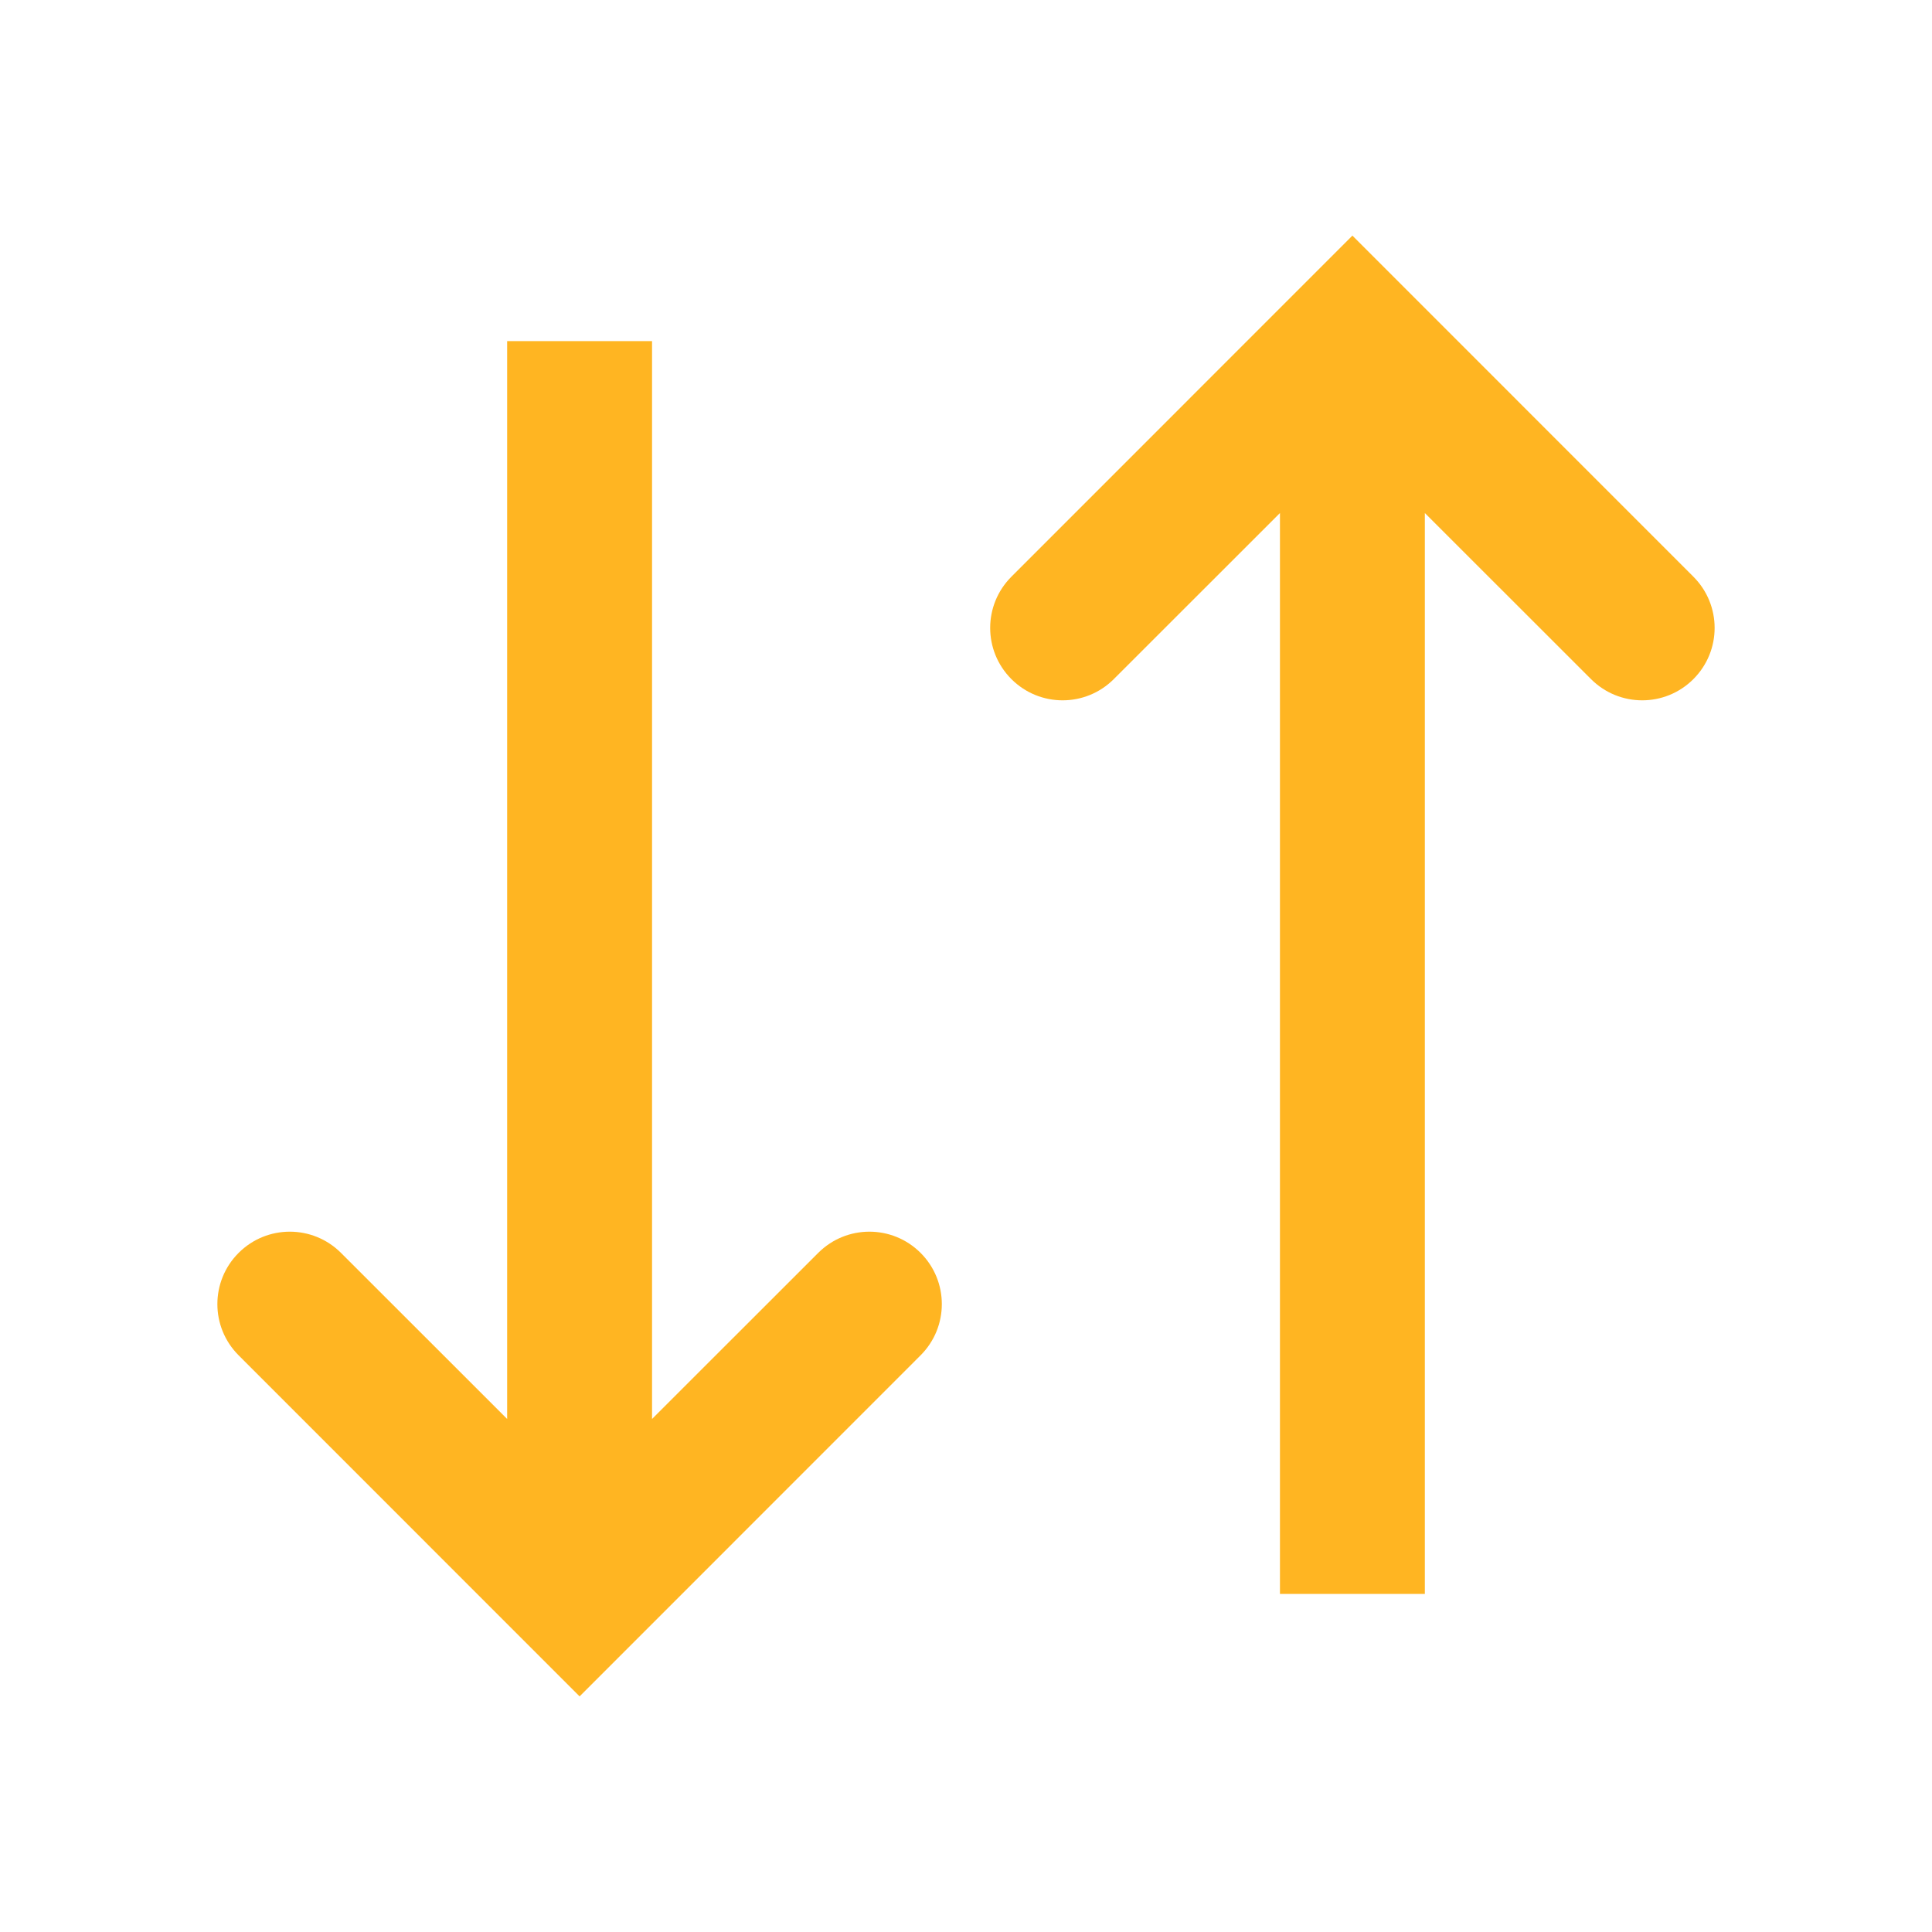
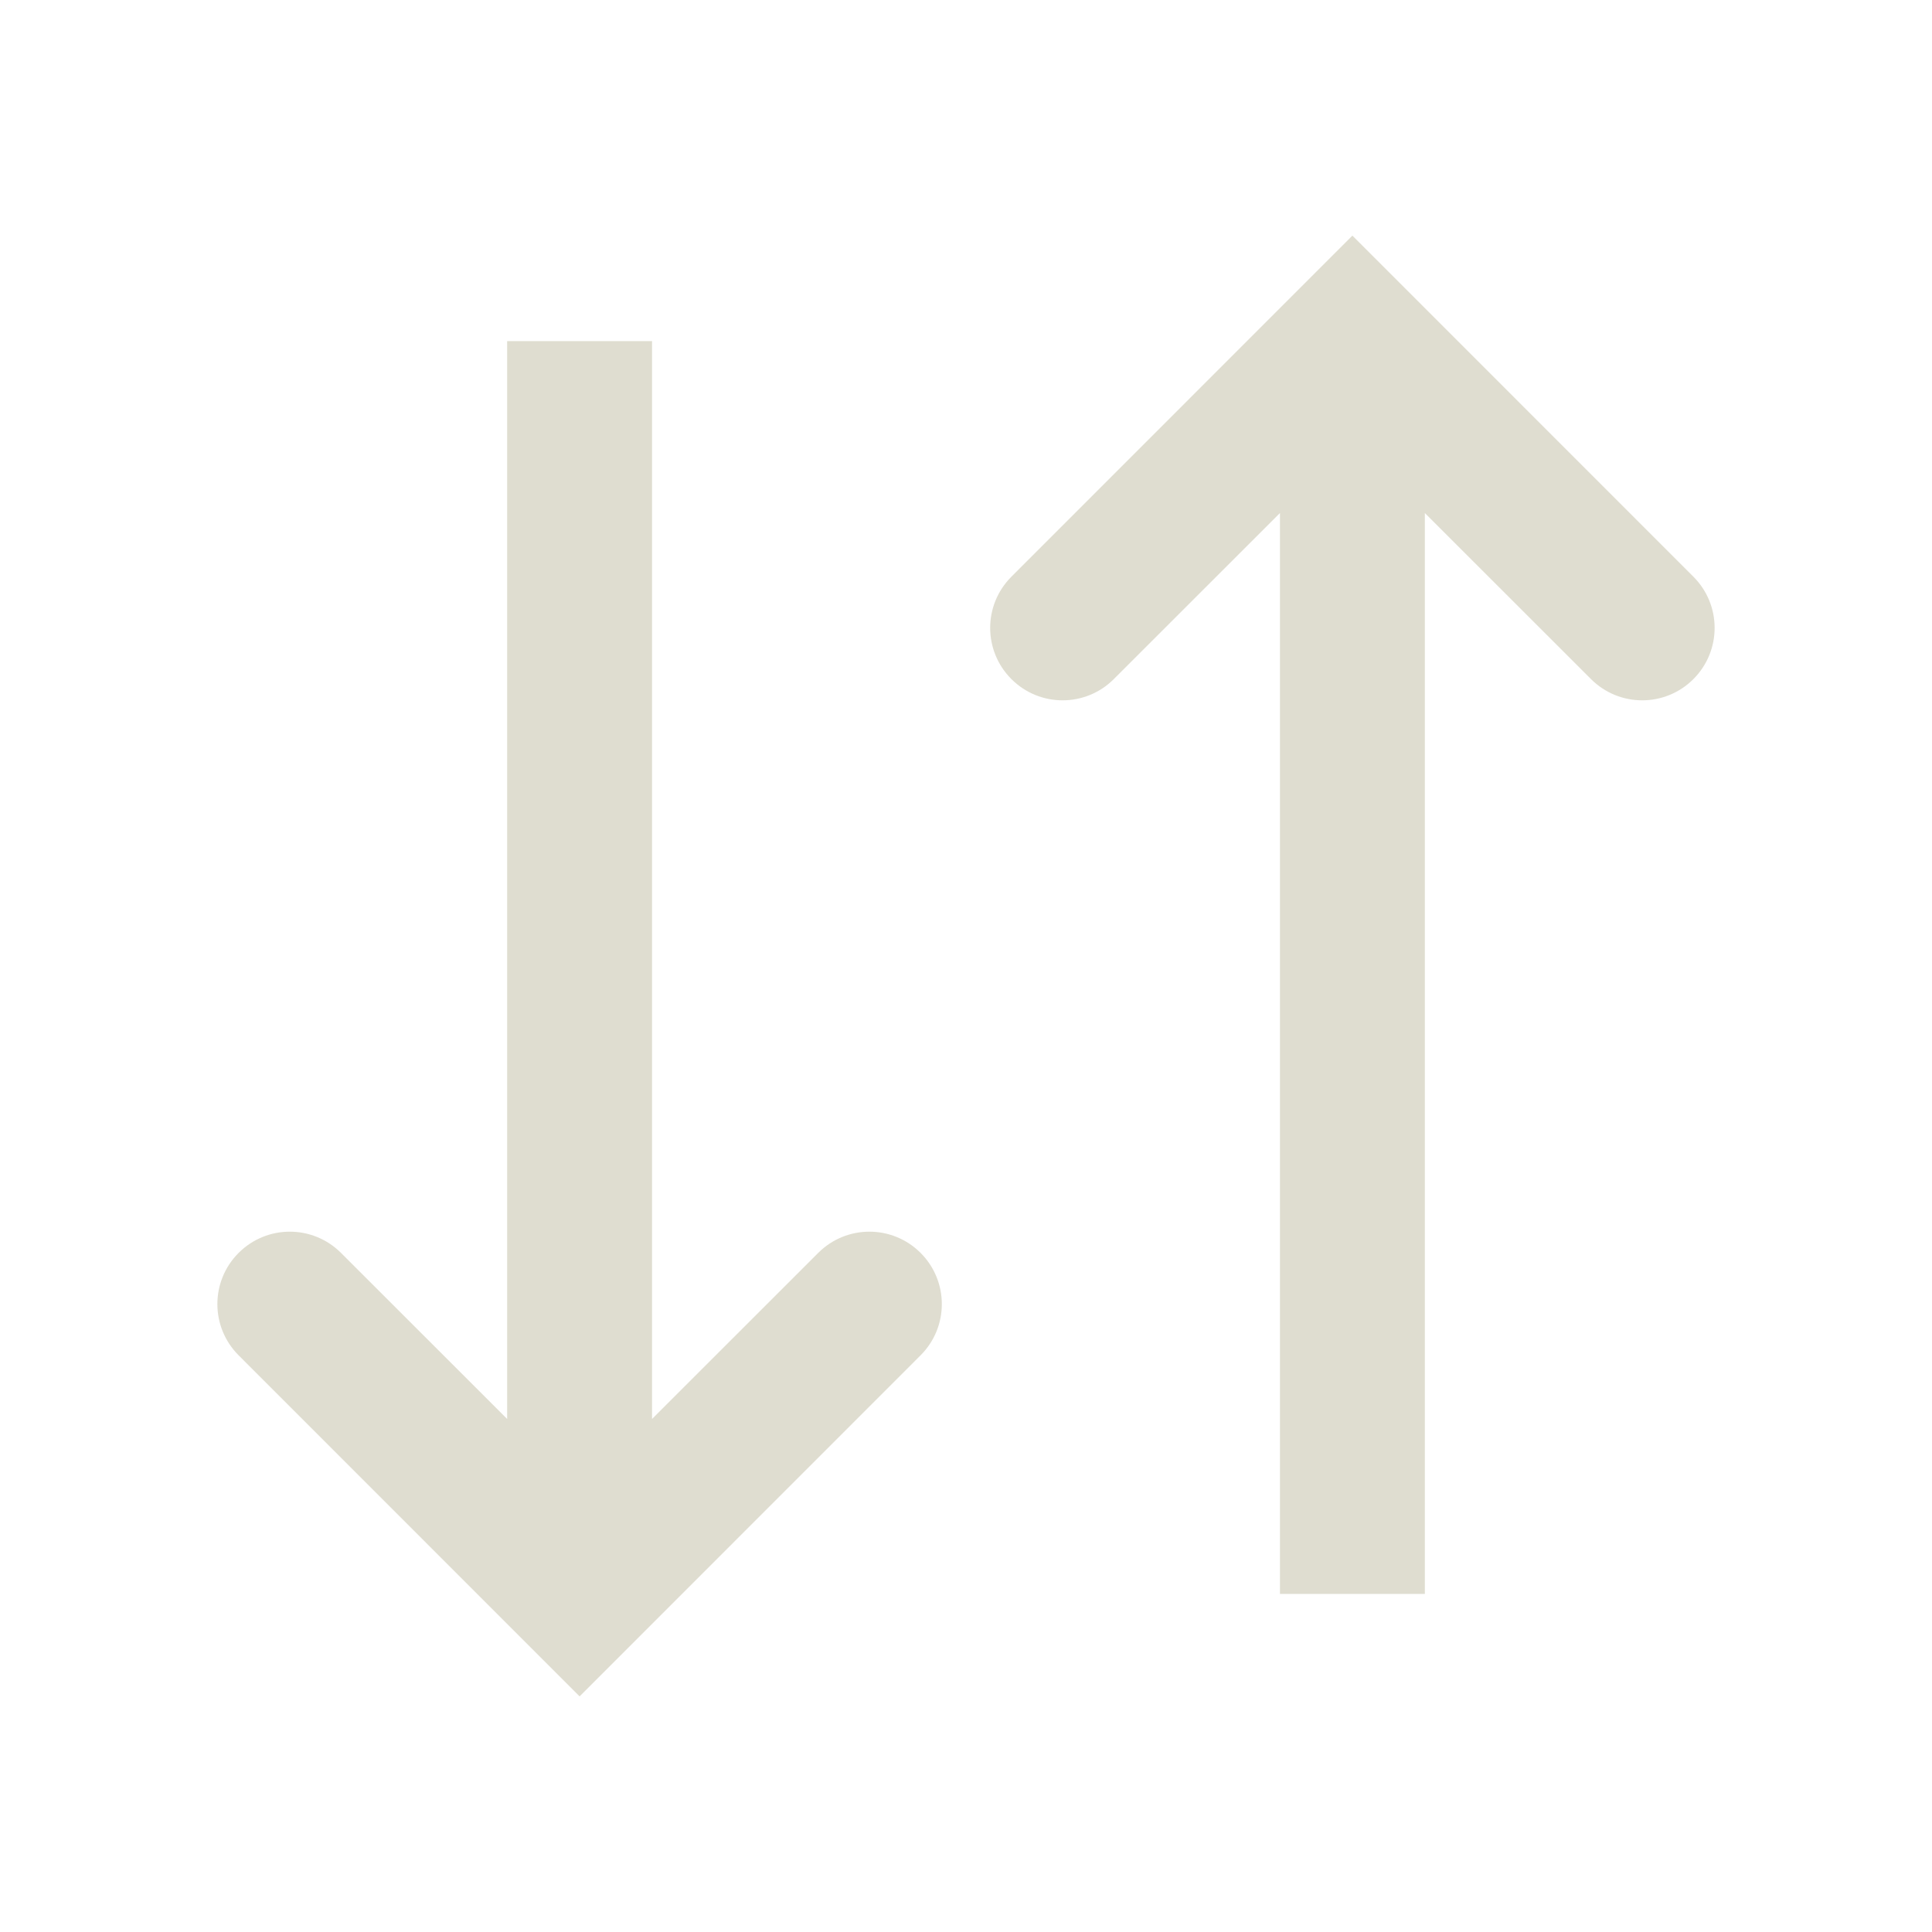
<svg xmlns="http://www.w3.org/2000/svg" width="20" height="20" viewBox="0 0 20 20" fill="none">
-   <path fill-rule="evenodd" clip-rule="evenodd" d="M17.53 7.03C17.237 7.323 16.763 7.323 16.47 7.03L14.75 5.311L14.75 16.5L13.25 16.5L13.25 5.311L11.53 7.03C11.237 7.323 10.763 7.323 10.47 7.03C10.177 6.737 10.177 6.263 10.47 5.97L14 2.439L17.53 5.97C17.823 6.263 17.823 6.737 17.53 7.03ZM8.47 12.97C8.763 12.677 9.237 12.677 9.53 12.97C9.823 13.263 9.823 13.737 9.53 14.03L6 17.561L2.47 14.03C2.177 13.737 2.177 13.263 2.47 12.97C2.763 12.677 3.237 12.677 3.53 12.97L5.25 14.689L5.25 3.531L6.75 3.531L6.75 14.689L8.47 12.97Z" fill="#ffb522" />
+   <path fill-rule="evenodd" clip-rule="evenodd" d="M17.53 7.03C17.237 7.323 16.763 7.323 16.47 7.03L14.75 5.311L14.75 16.5L13.25 16.5L13.25 5.311L11.53 7.03C11.237 7.323 10.763 7.323 10.47 7.03C10.177 6.737 10.177 6.263 10.47 5.97L14 2.439L17.53 5.97C17.823 6.263 17.823 6.737 17.53 7.03ZM8.47 12.97C8.763 12.677 9.237 12.677 9.53 12.97C9.823 13.263 9.823 13.737 9.53 14.03L6 17.561L2.47 14.03C2.177 13.737 2.177 13.263 2.47 12.97C2.763 12.677 3.237 12.677 3.53 12.97L5.25 14.689L5.25 3.531L6.75 3.531L6.75 14.689L8.47 12.97Z" fill="#DFDDD0" />
</svg>
